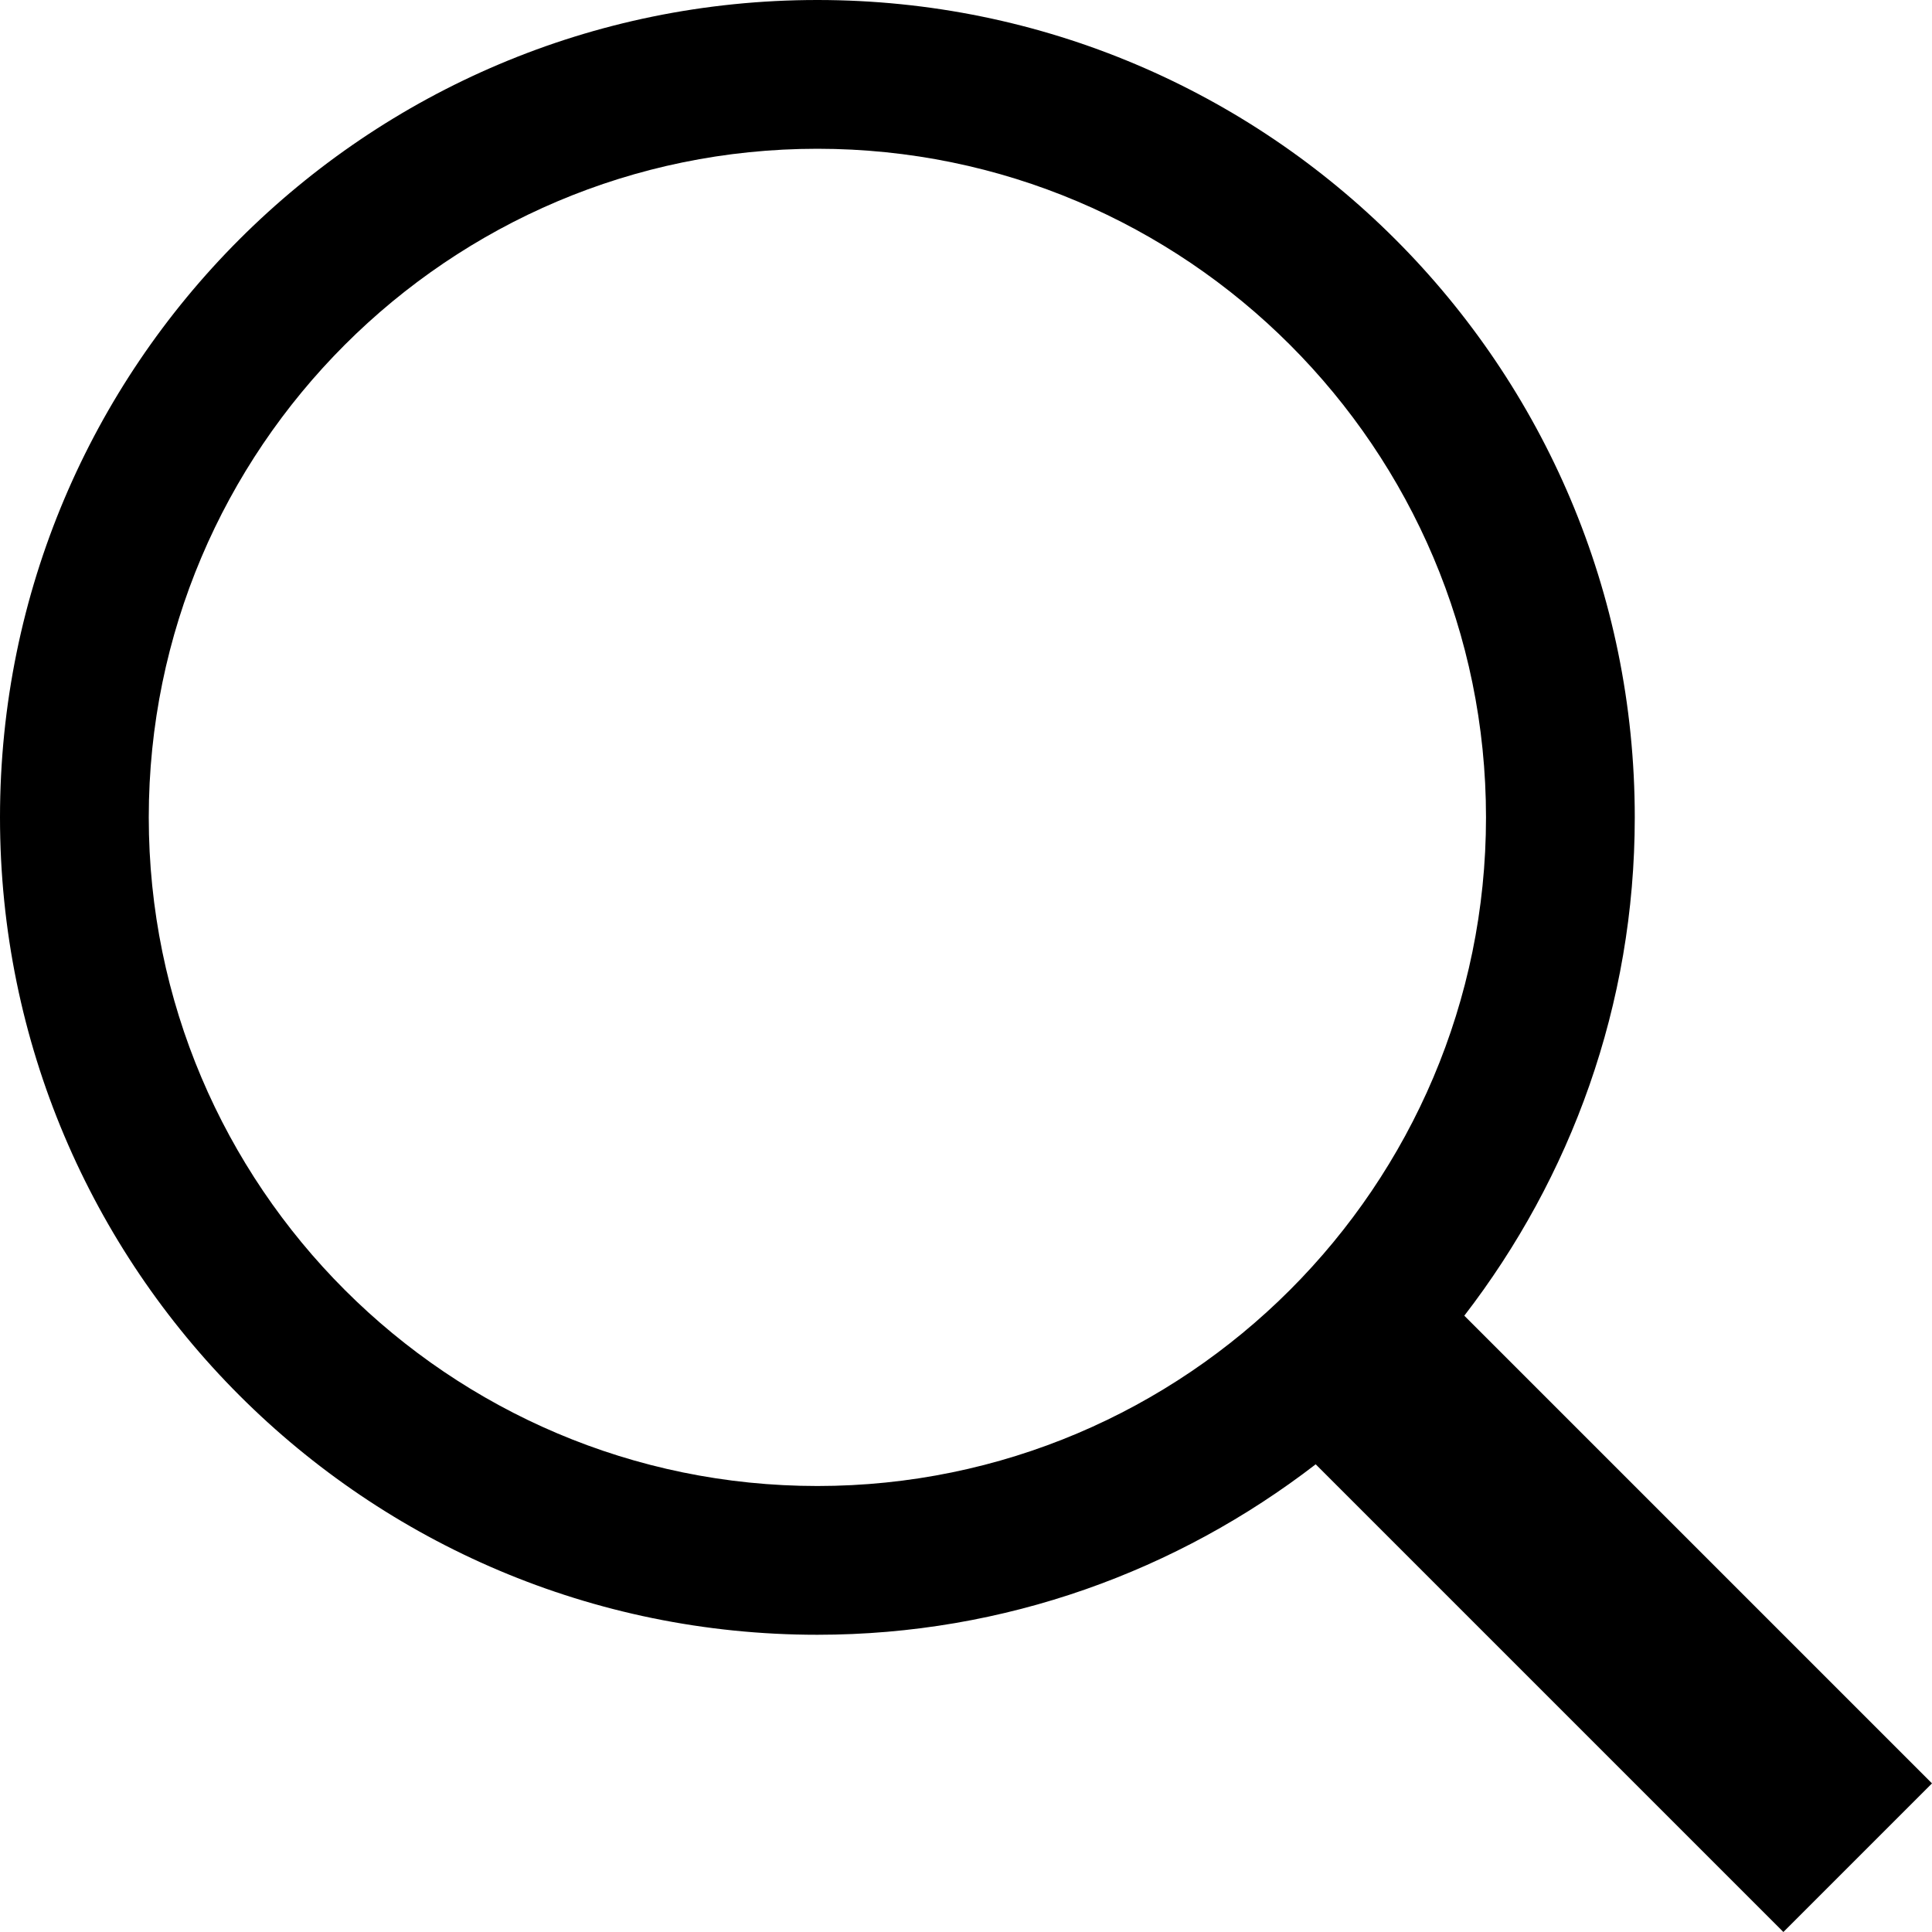
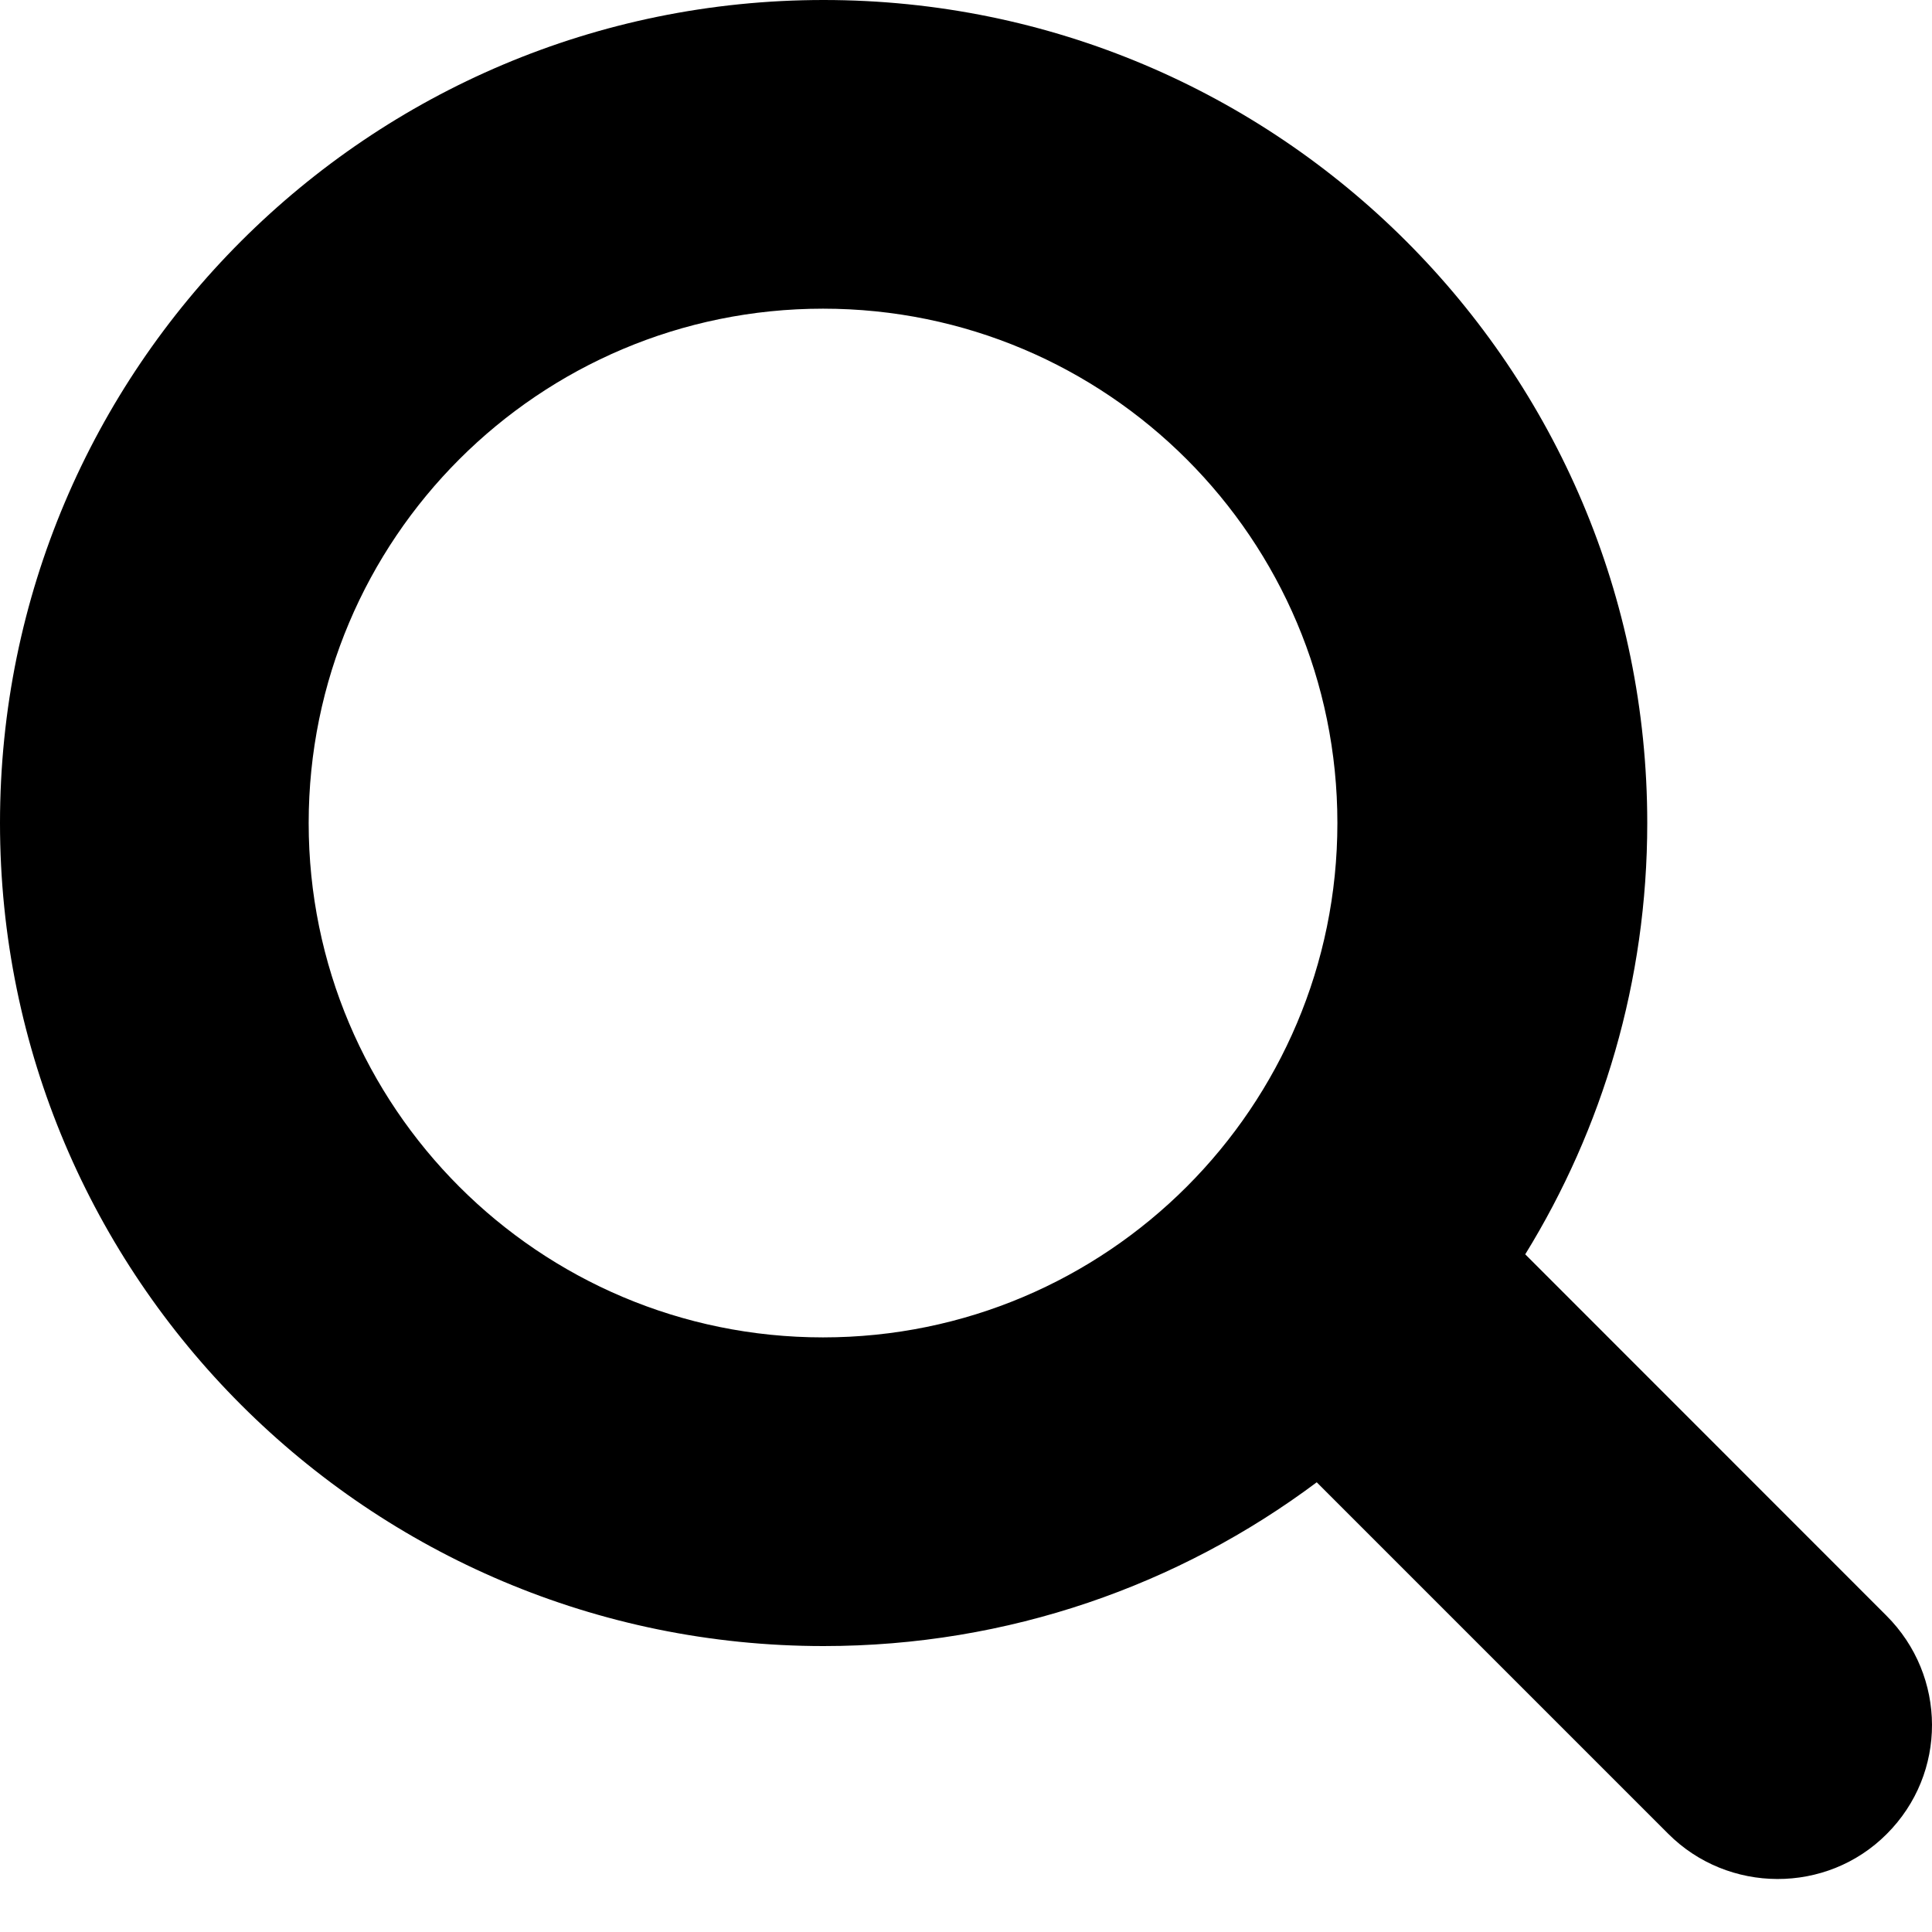
- <svg xmlns="http://www.w3.org/2000/svg" width="13px" height="13px" viewBox="0 0 13 13" version="1.1" title="Search">
+ <svg xmlns="http://www.w3.org/2000/svg" width="13px" height="13px" viewBox="0 0 13 13" version="1.1">
  <g stroke="none" stroke-width="1" fill-rule="evenodd">
-     <path d="M13,12 L9.853,8.853 C10.569,7.924 11,6.764 11,5.5 C11,2.462 8.538,0 5.5,0 C2.462,0 0,2.462 0,5.5 C0,8.538 2.462,11 5.5,11 C6.764,11 7.924,10.569 8.853,9.853 L12,13 L13,12 L13,12 Z M1.001,5.5 C1.001,3.019 3.019,1.001 5.5,1.001 C7.981,1.001 9.999,3.019 9.999,5.5 C9.999,7.981 7.981,9.999 5.5,9.999 C3.019,9.999 1.001,7.981 1.001,5.5 L1.001,5.5 Z" id="Fill-8" />
+     <path d="M8.86,9.974 C7.935,10.666 6.786,11.076 5.542,11.076 C2.481,11.076 0,8.596 0,5.538 C0,2.479 2.481,0 5.542,0 C8.603,0 11.084,2.479 11.084,5.538 C11.084,6.602 10.783,7.596 10.263,8.44 L12.693,10.871 C13.1,11.277 13.104,11.933 12.695,12.341 C12.29,12.747 11.627,12.742 11.225,12.339 L8.86,9.974 Z M5.538,8.999 C7.449,8.999 8.999,7.449 8.999,5.538 C8.999,3.626 7.449,2.077 5.538,2.077 C3.626,2.077 2.077,3.626 2.077,5.538 C2.077,7.449 3.626,8.999 5.538,8.999 Z" />
  </g>
</svg>
